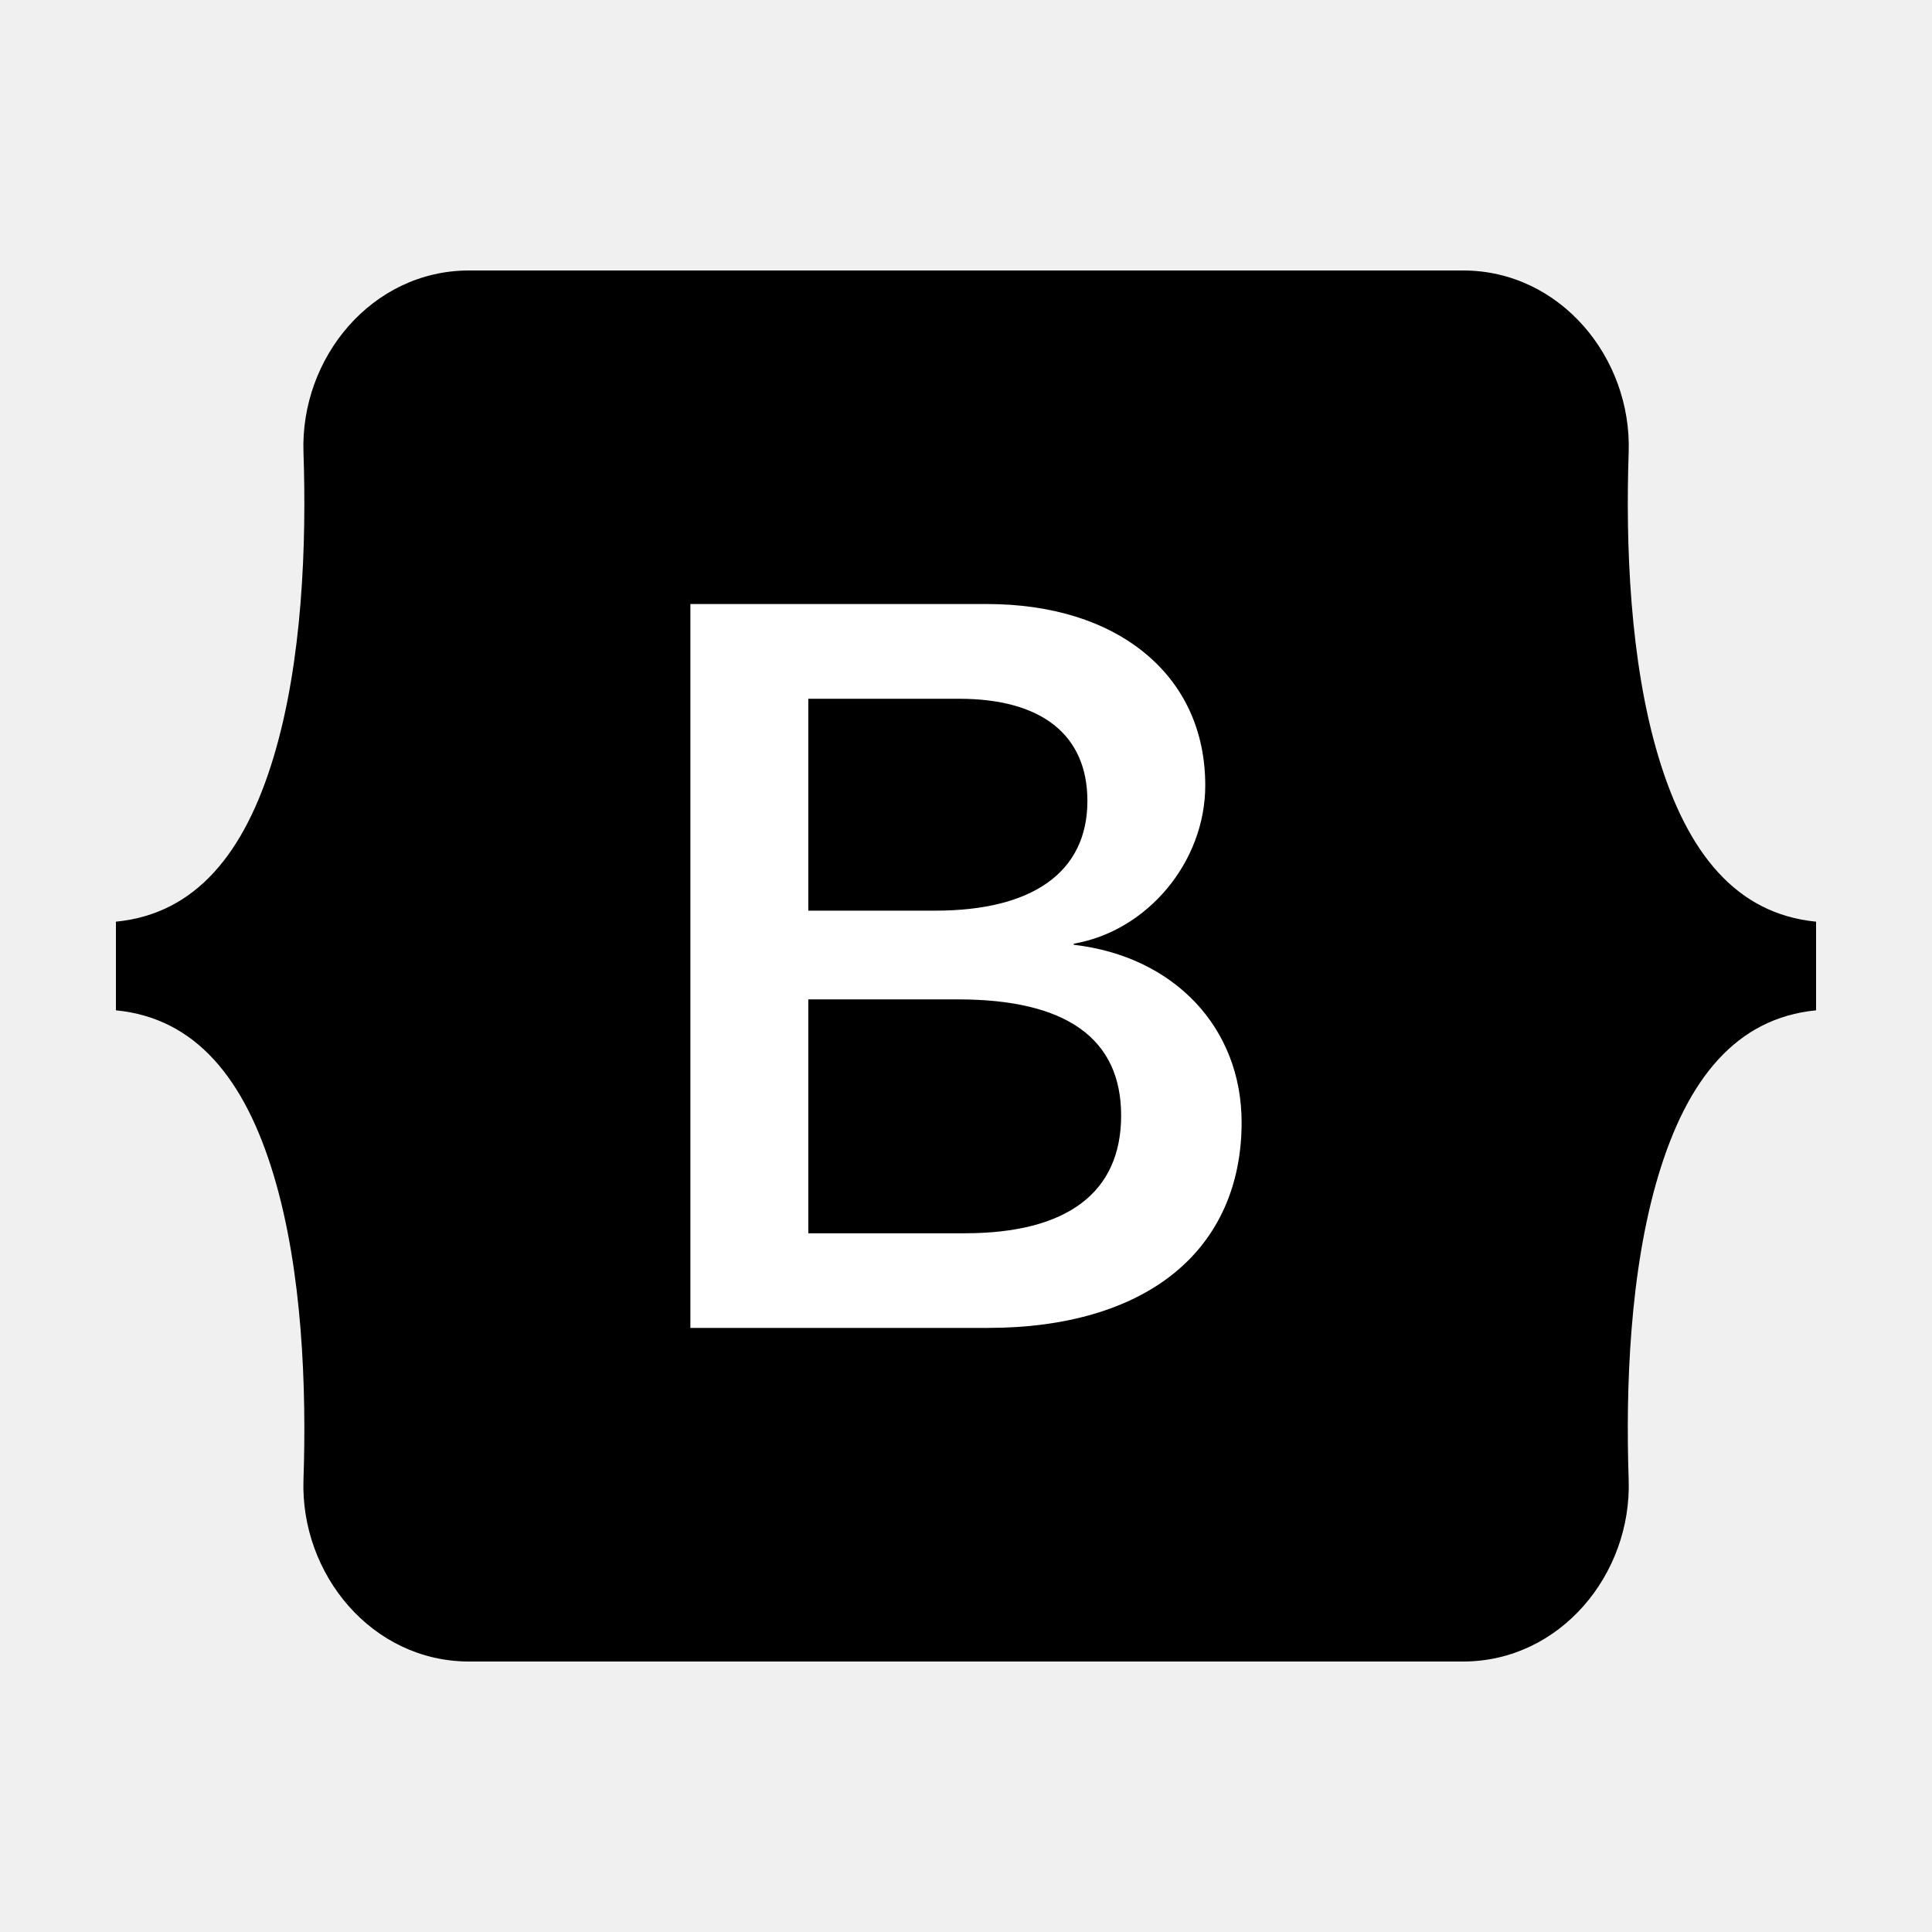
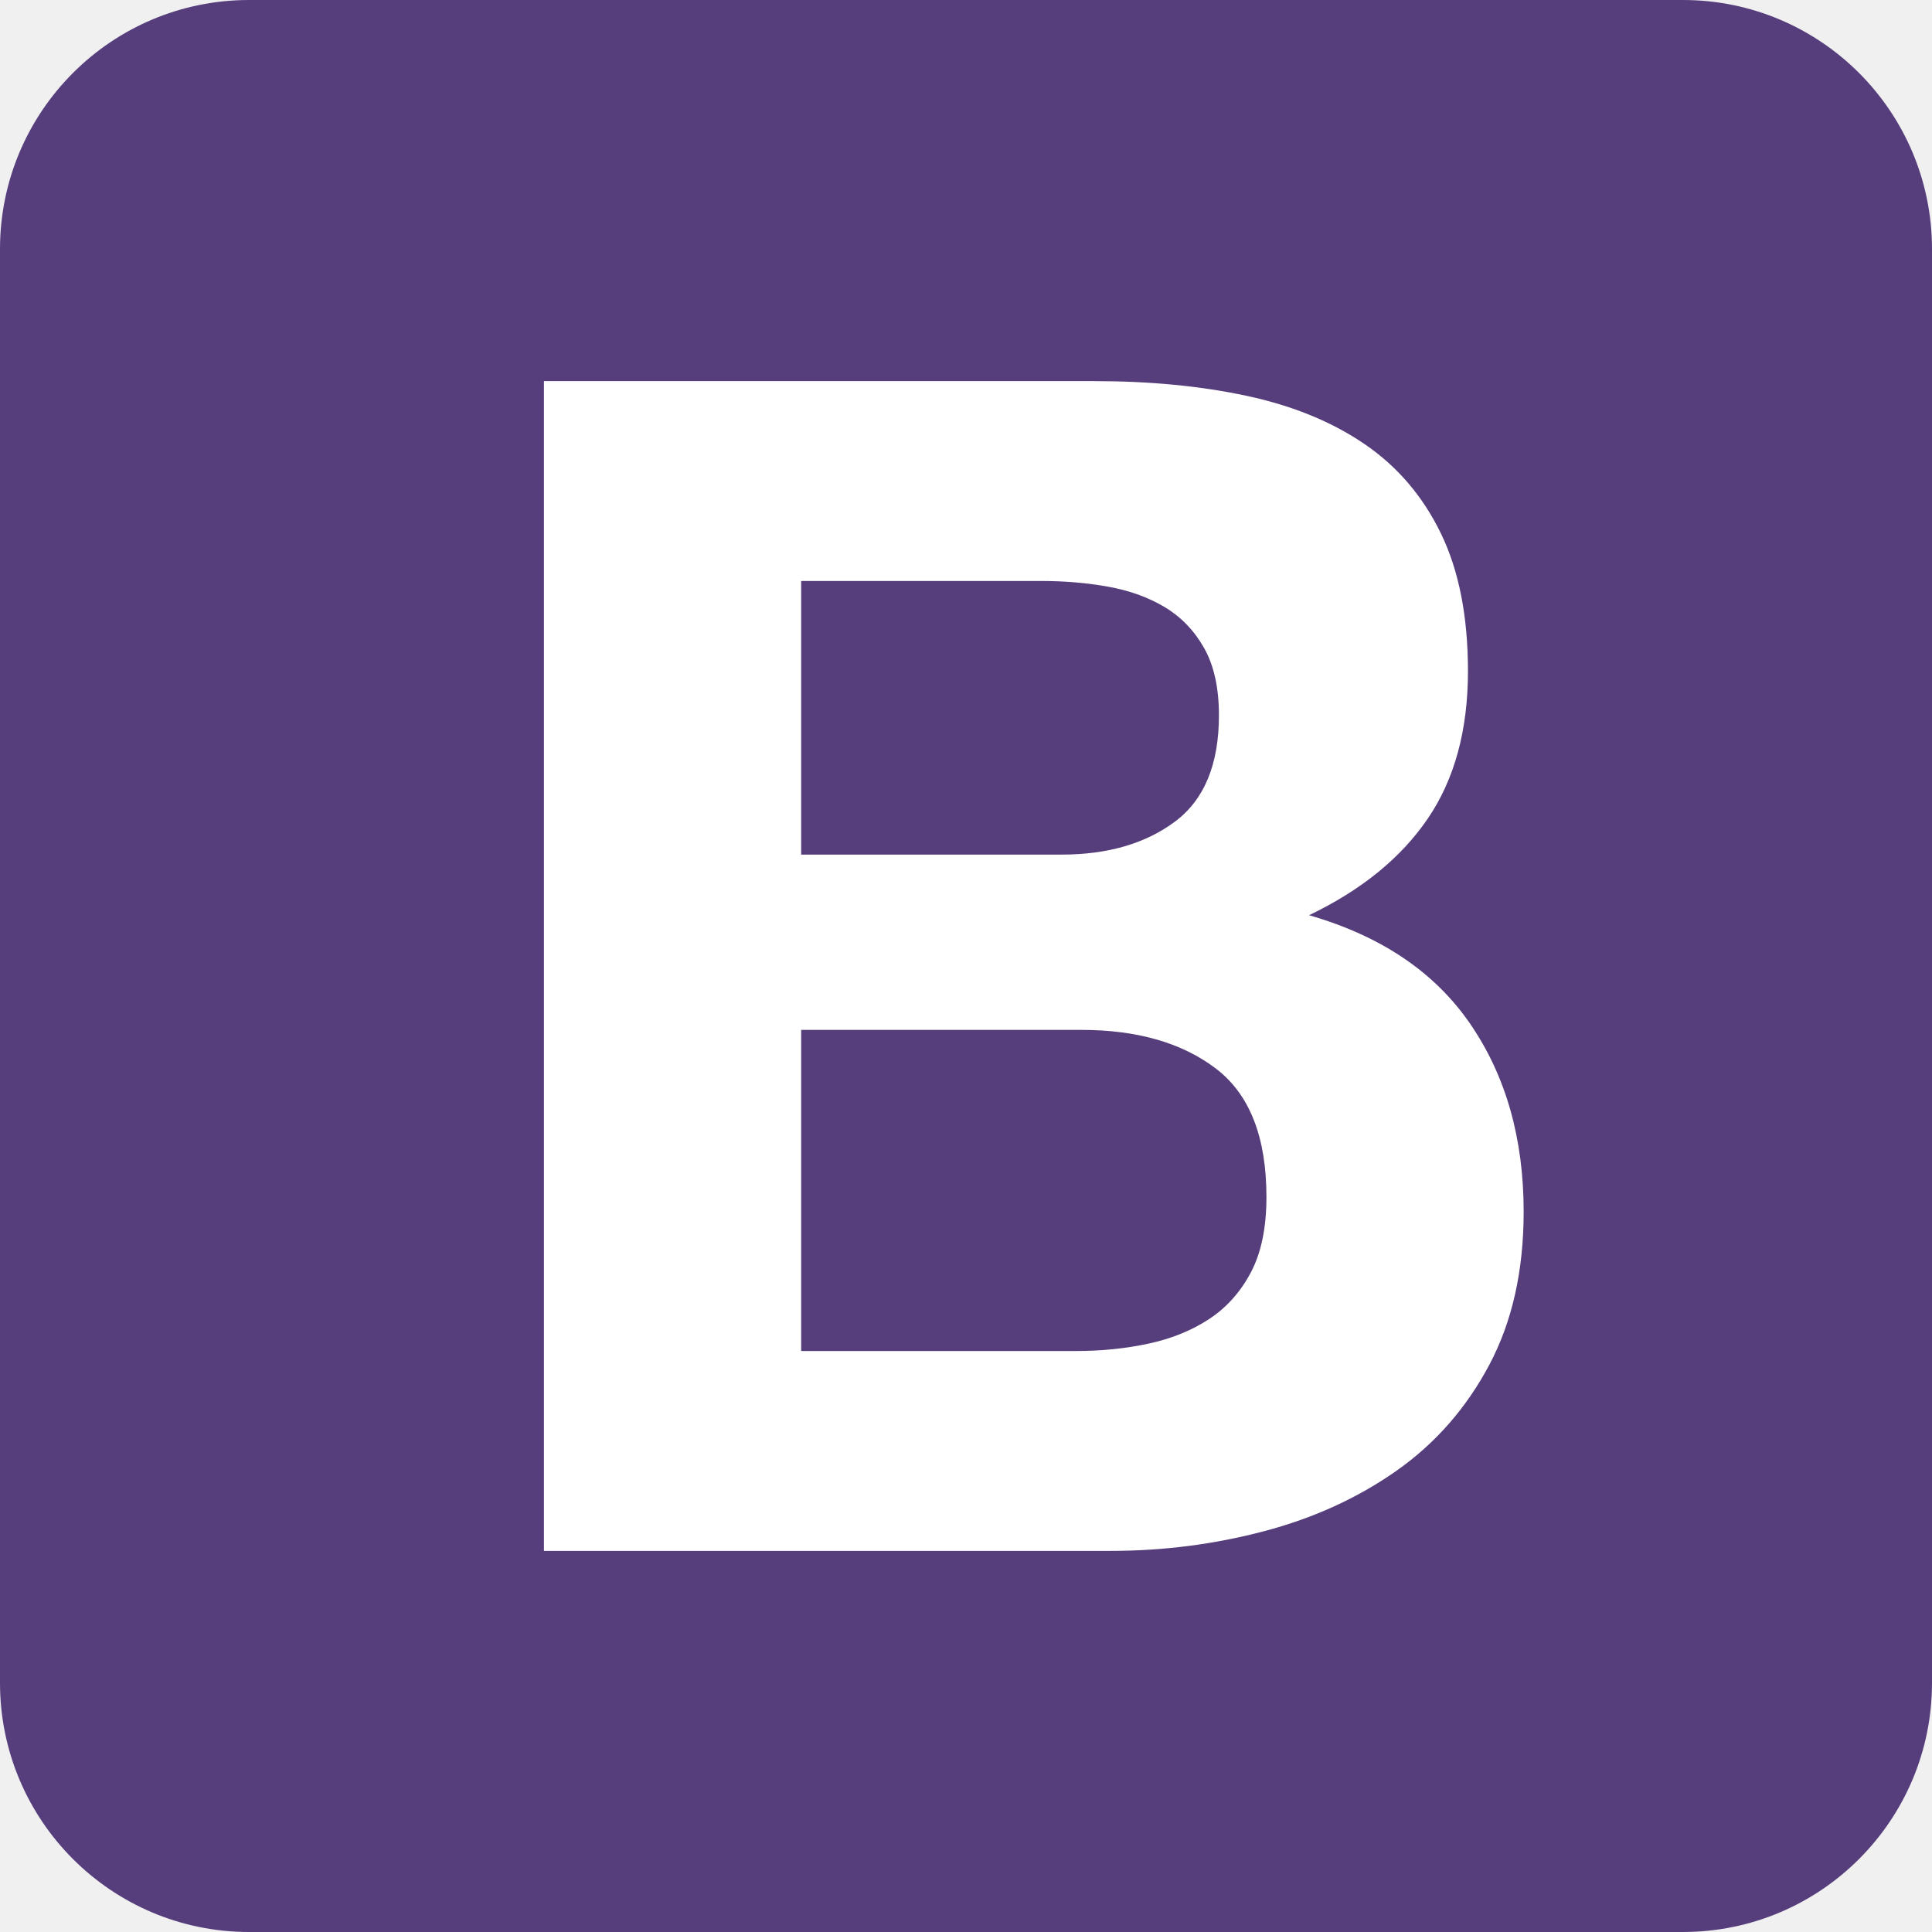
- <svg xmlns="http://www.w3.org/2000/svg" viewBox="0 0 50 50" width="50px" height="50px" baseProfile="basic">
-   <path d="M7.854,11.705C7.771,9.257,9.628,7,12.139,7h25.726c2.511,0,4.368,2.257,4.285,4.705c-0.08,2.351,0.024,5.397,0.77,7.88 c0.749,2.491,2.012,4.066,4.08,4.268v2.294c-2.068,0.202-3.331,1.777-4.08,4.268c-0.747,2.483-0.85,5.529-0.77,7.88 C42.232,40.743,40.375,43,37.864,43H12.139c-2.511,0-4.368-2.257-4.285-4.705c0.08-2.351-0.024-5.397-0.771-7.88 C6.335,27.924,5.069,26.349,3,26.147v-2.294c2.068-0.202,3.335-1.777,4.083-4.268C7.83,17.102,7.934,14.056,7.854,11.705z" />
-   <path fill="#fff" d="M27.79,24.451v-0.029c1.911-0.33,3.402-2.121,3.402-4.094c0-1.395-0.536-2.576-1.551-3.416 c-1.011-0.837-2.431-1.28-4.105-1.28h-7.669v18.734h7.709c2.003,0,3.666-0.489,4.808-1.415c1.144-0.927,1.749-2.276,1.749-3.901 C32.133,26.596,30.389,24.752,27.79,24.451z M24.199,23.568h-3.28v-5.484h3.903c2.141,0,3.32,0.939,3.32,2.645 C28.141,22.56,26.741,23.568,24.199,23.568z M20.919,25.864h3.876c2.8,0,4.22,1.012,4.22,3.007c0,1.993-1.4,3.046-4.048,3.046 h-4.048V25.864z" />
+ <svg xmlns="http://www.w3.org/2000/svg" width="800px" height="800px" viewBox="0 0 256 256" version="1.1" preserveAspectRatio="xMidYMid">
+   <g>
+     <path d="M0,222.991 C0,241.223 14.779,256 33.009,256 L222.991,256 C241.223,256 256,241.221 256,222.991 L256,33.009 C256,14.777 241.221,0 222.991,0 L33.009,0 C14.777,0 0,14.779 0,33.009 L0,222.991 Z" fill="#563D7C">
+ 
+ </path>
+     <path d="M106.158,113.238 L106.158,76.985 L138.069,76.985 C141.109,76.985 144.039,77.238 146.861,77.744 C149.683,78.251 152.18,79.155 154.351,80.458 C156.522,81.761 158.258,83.57 159.561,85.885 C160.863,88.201 161.515,91.168 161.515,94.786 C161.515,101.298 159.561,106.002 155.653,108.896 C151.746,111.791 146.753,113.238 140.674,113.238 L106.158,113.238 L106.158,113.238 Z M72.075,50.5 L72.075,205.5 L147.187,205.5 C154.134,205.5 160.9,204.632 167.485,202.895 C174.07,201.158 179.931,198.481 185.069,194.863 C190.206,191.245 194.295,186.577 197.334,180.861 C200.373,175.144 201.893,168.378 201.893,160.563 C201.893,150.866 199.541,142.581 194.838,135.707 C190.134,128.832 183.006,124.02 173.454,121.27 C180.401,117.942 185.648,113.672 189.193,108.462 C192.739,103.252 194.512,96.74 194.512,88.924 C194.512,81.688 193.318,75.61 190.93,70.689 C188.542,65.768 185.177,61.825 180.835,58.858 C176.494,55.891 171.284,53.756 165.205,52.454 C159.127,51.151 152.397,50.5 145.016,50.5 L72.075,50.5 L72.075,50.5 Z M106.158,179.015 L106.158,136.466 L143.279,136.466 C150.66,136.466 156.594,138.167 161.081,141.568 C165.567,144.969 167.81,150.649 167.81,158.609 C167.81,162.662 167.123,165.99 165.748,168.595 C164.373,171.2 162.528,173.263 160.212,174.782 C157.897,176.302 155.219,177.387 152.18,178.039 C149.141,178.69 145.957,179.015 142.628,179.015 L106.158,179.015 L106.158,179.015 Z" fill="#FFFFFF">
+ 
+ </path>
+   </g>
</svg>
